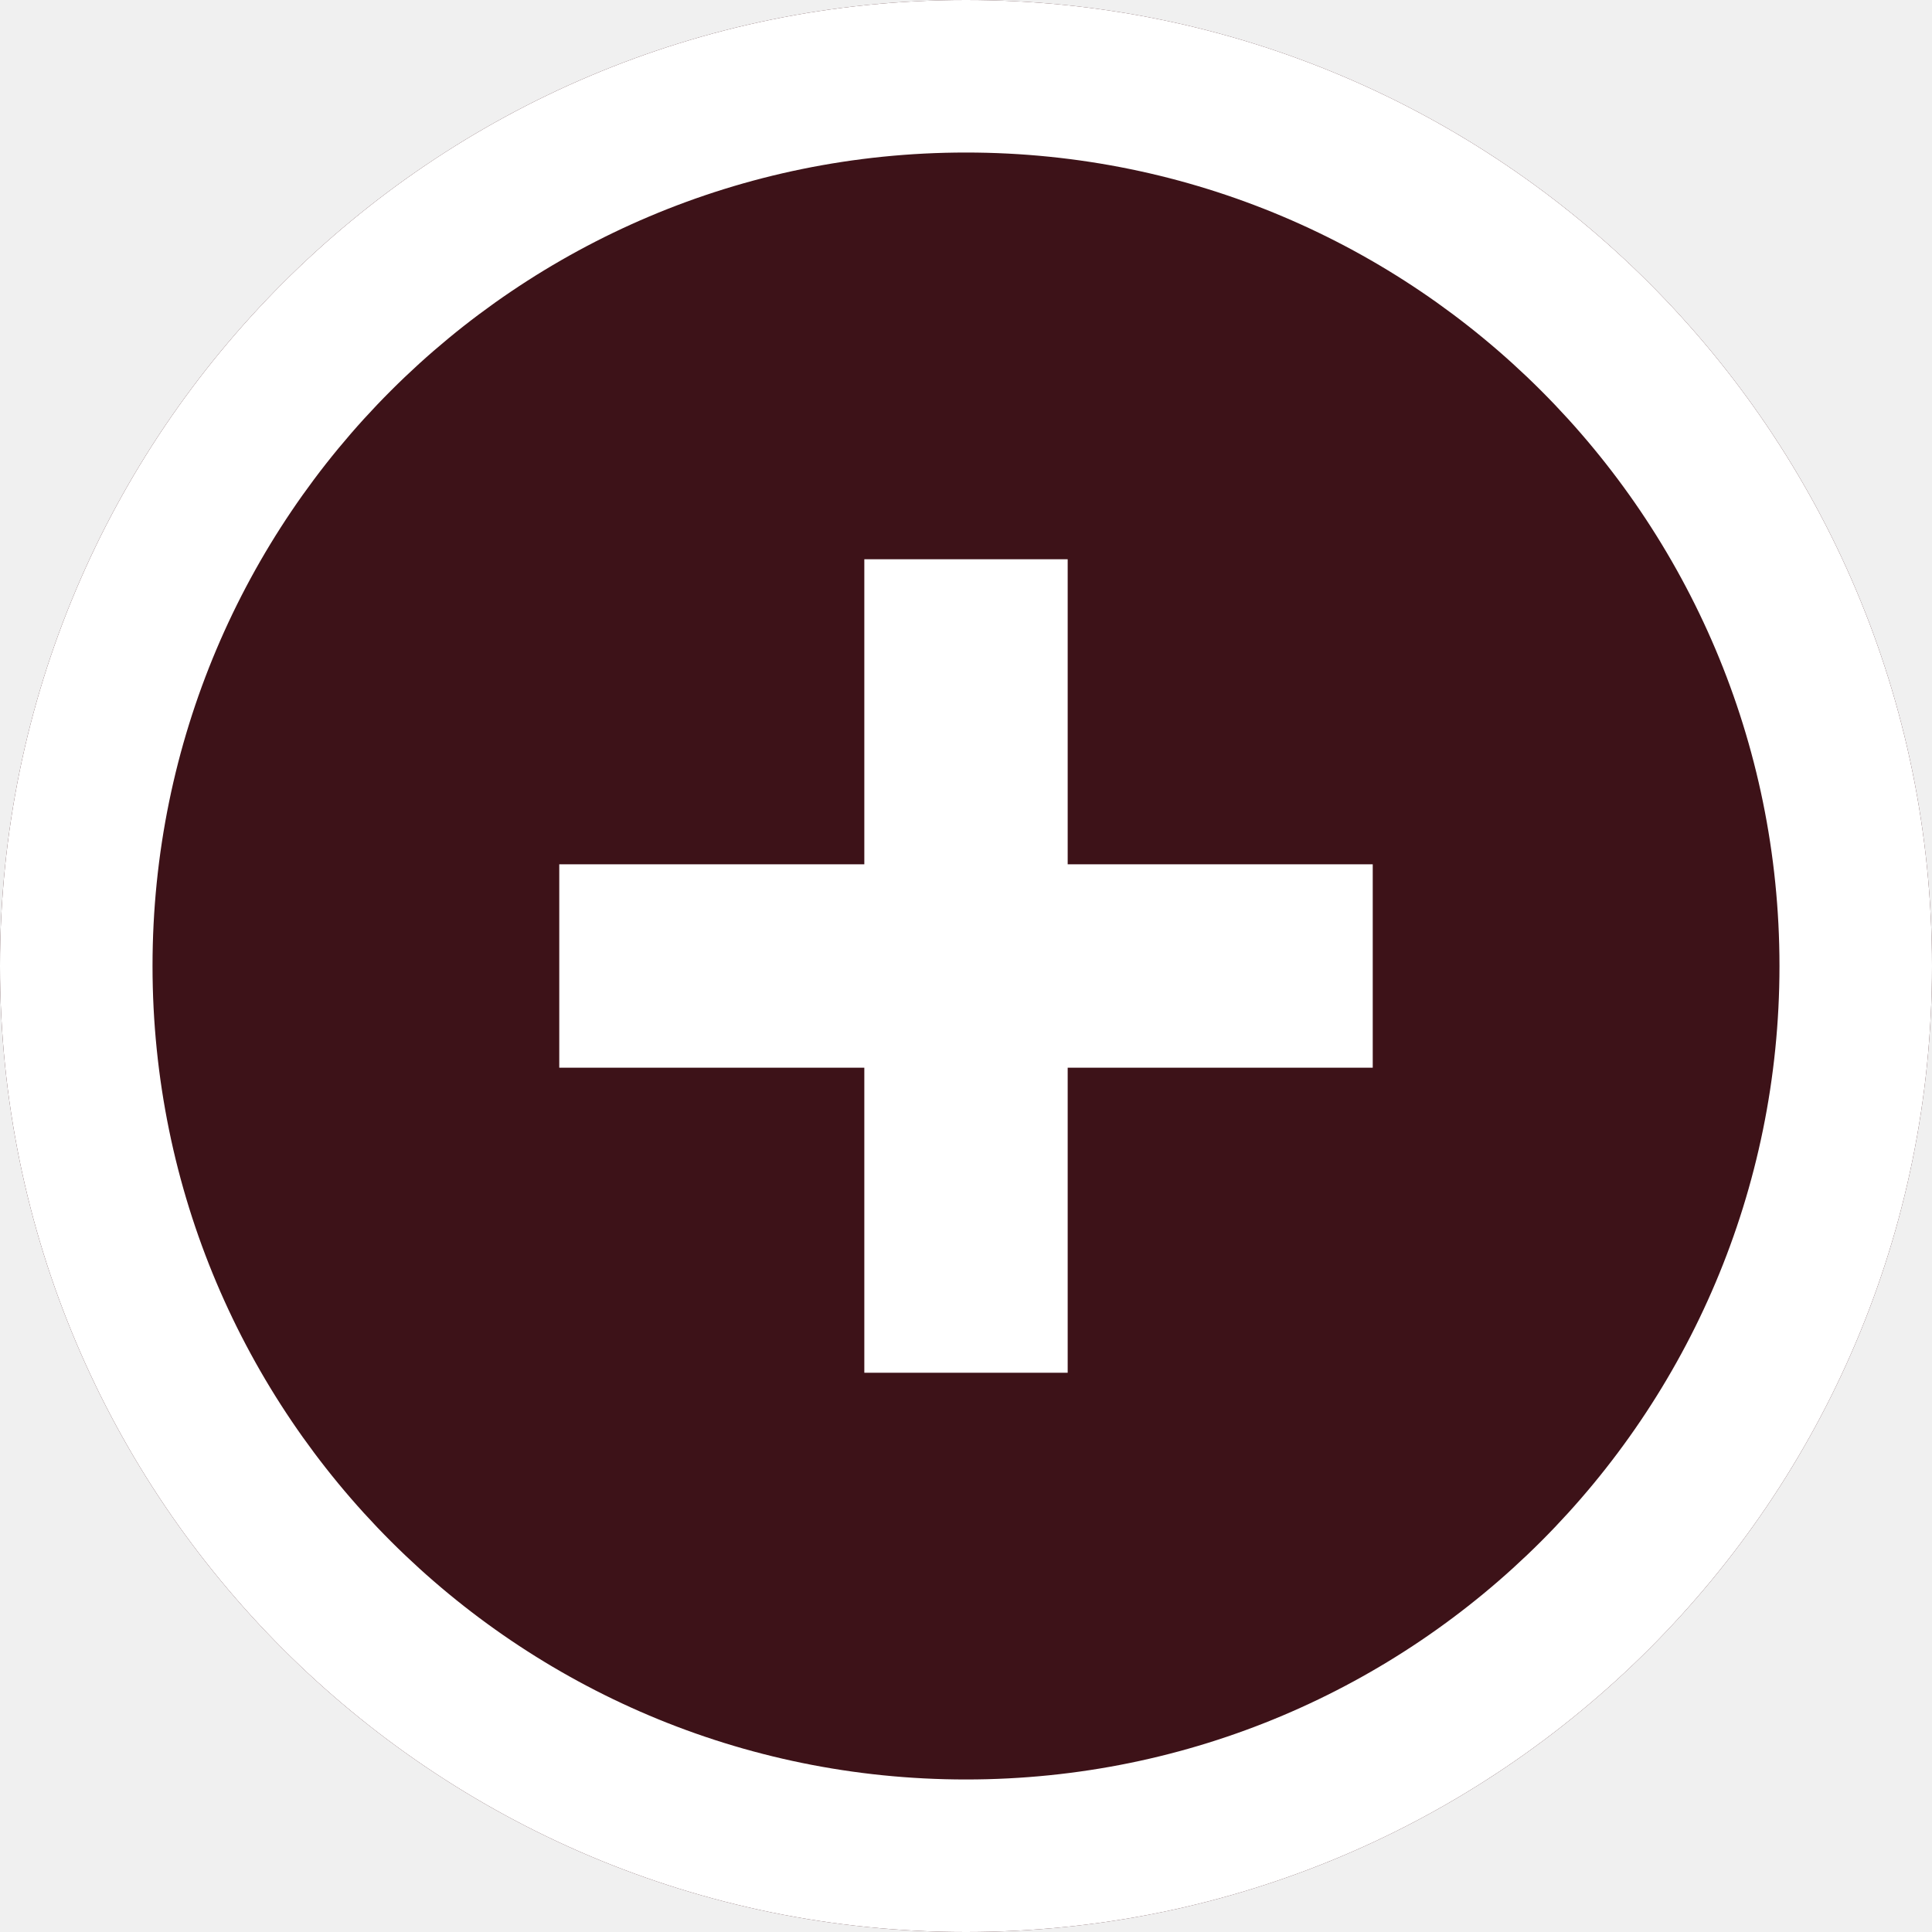
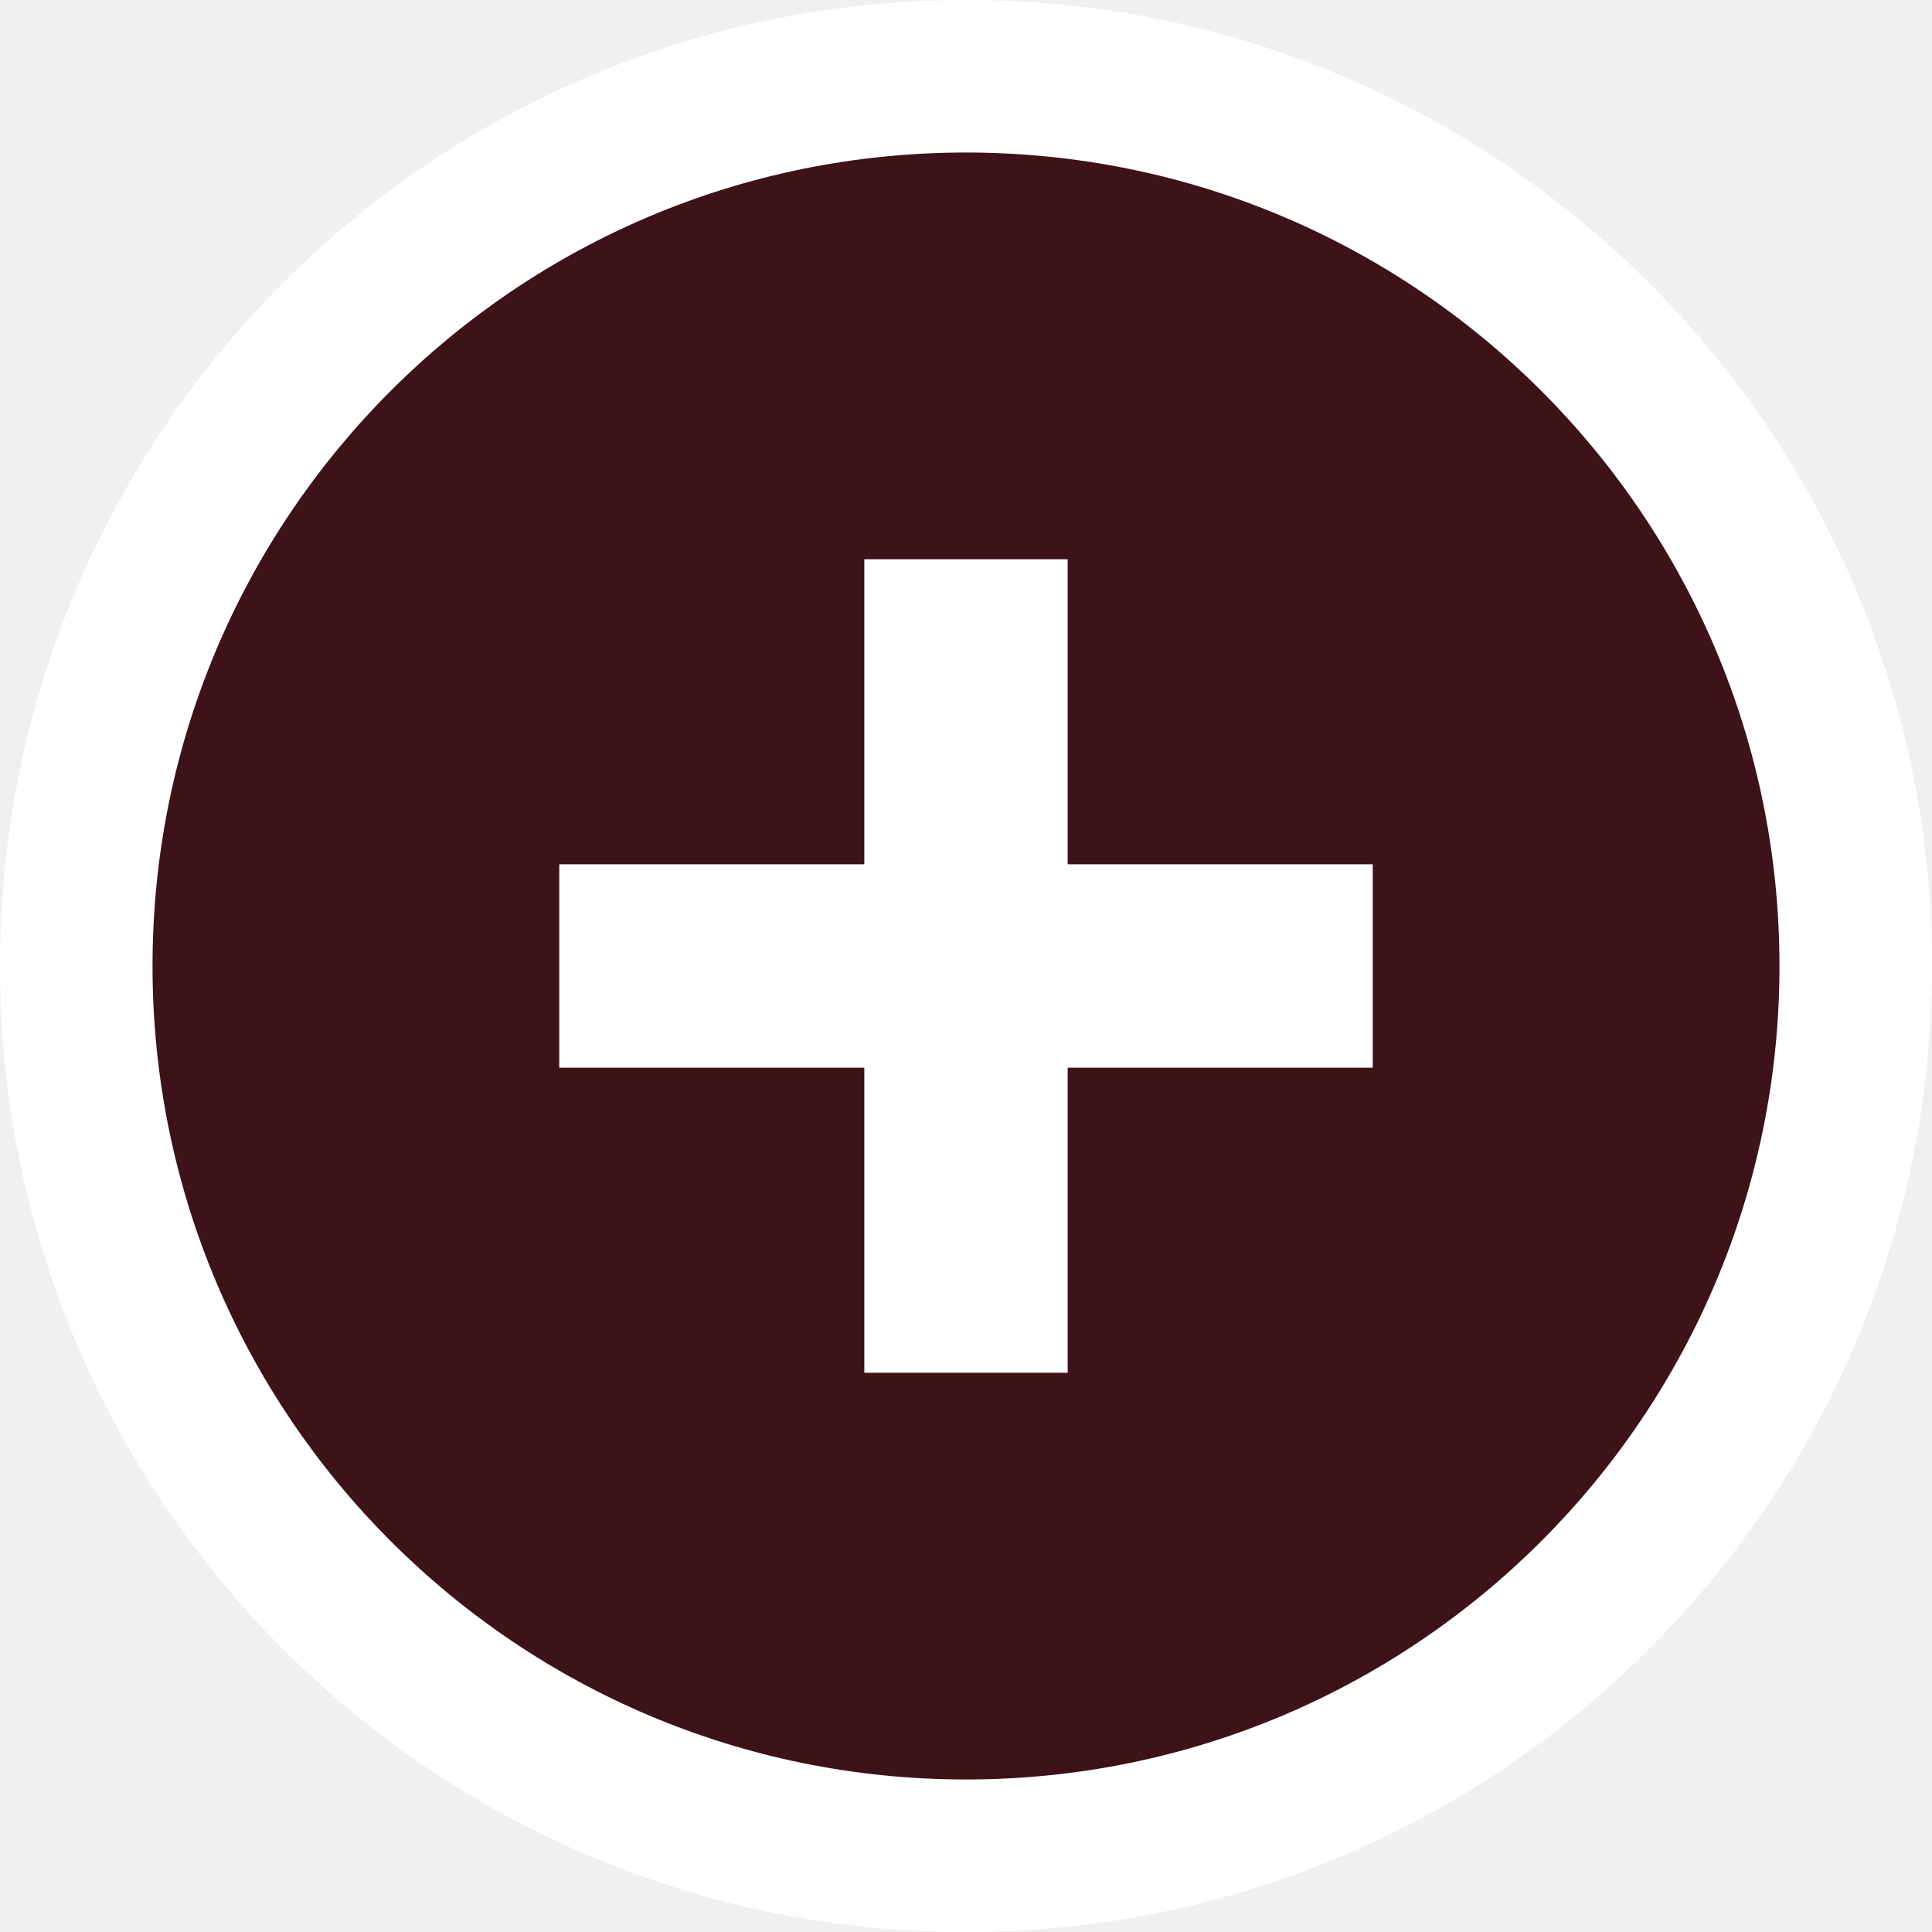
<svg xmlns="http://www.w3.org/2000/svg" width="38px" height="38px" viewBox="0 0 38 38" version="1.1">
  <defs />
  <g id="Symbols" stroke="none" stroke-width="1" fill="none" fill-rule="evenodd">
    <g id="Plus-Circle">
-       <circle id="Oval-2" fill="#3D1218" cx="19" cy="19" r="19" />
+       <circle id="Oval-2" fill="#3D1218" cx="19" cy="19" r="18" />
      <path d="M21,17 L27,17 L27,21 L21,21 L21,27 L17,27 L17,21 L11,21 L11,17 L17,17 L17,11 L21,11 L21,17 Z M19,38 C8.507,38 0,29.493 0,19 C0,8.507 8.507,0 19,0 C29.493,0 38,8.507 38,19 C38,29.493 29.493,38 19,38 Z M19,35 C27.837,35 35,27.837 35,19 C35,10.163 27.837,3 19,3 C10.163,3 3,10.163 3,19 C3,27.837 10.163,35 19,35 Z" fill="#FFFFFF" />
    </g>
  </g>
</svg>
